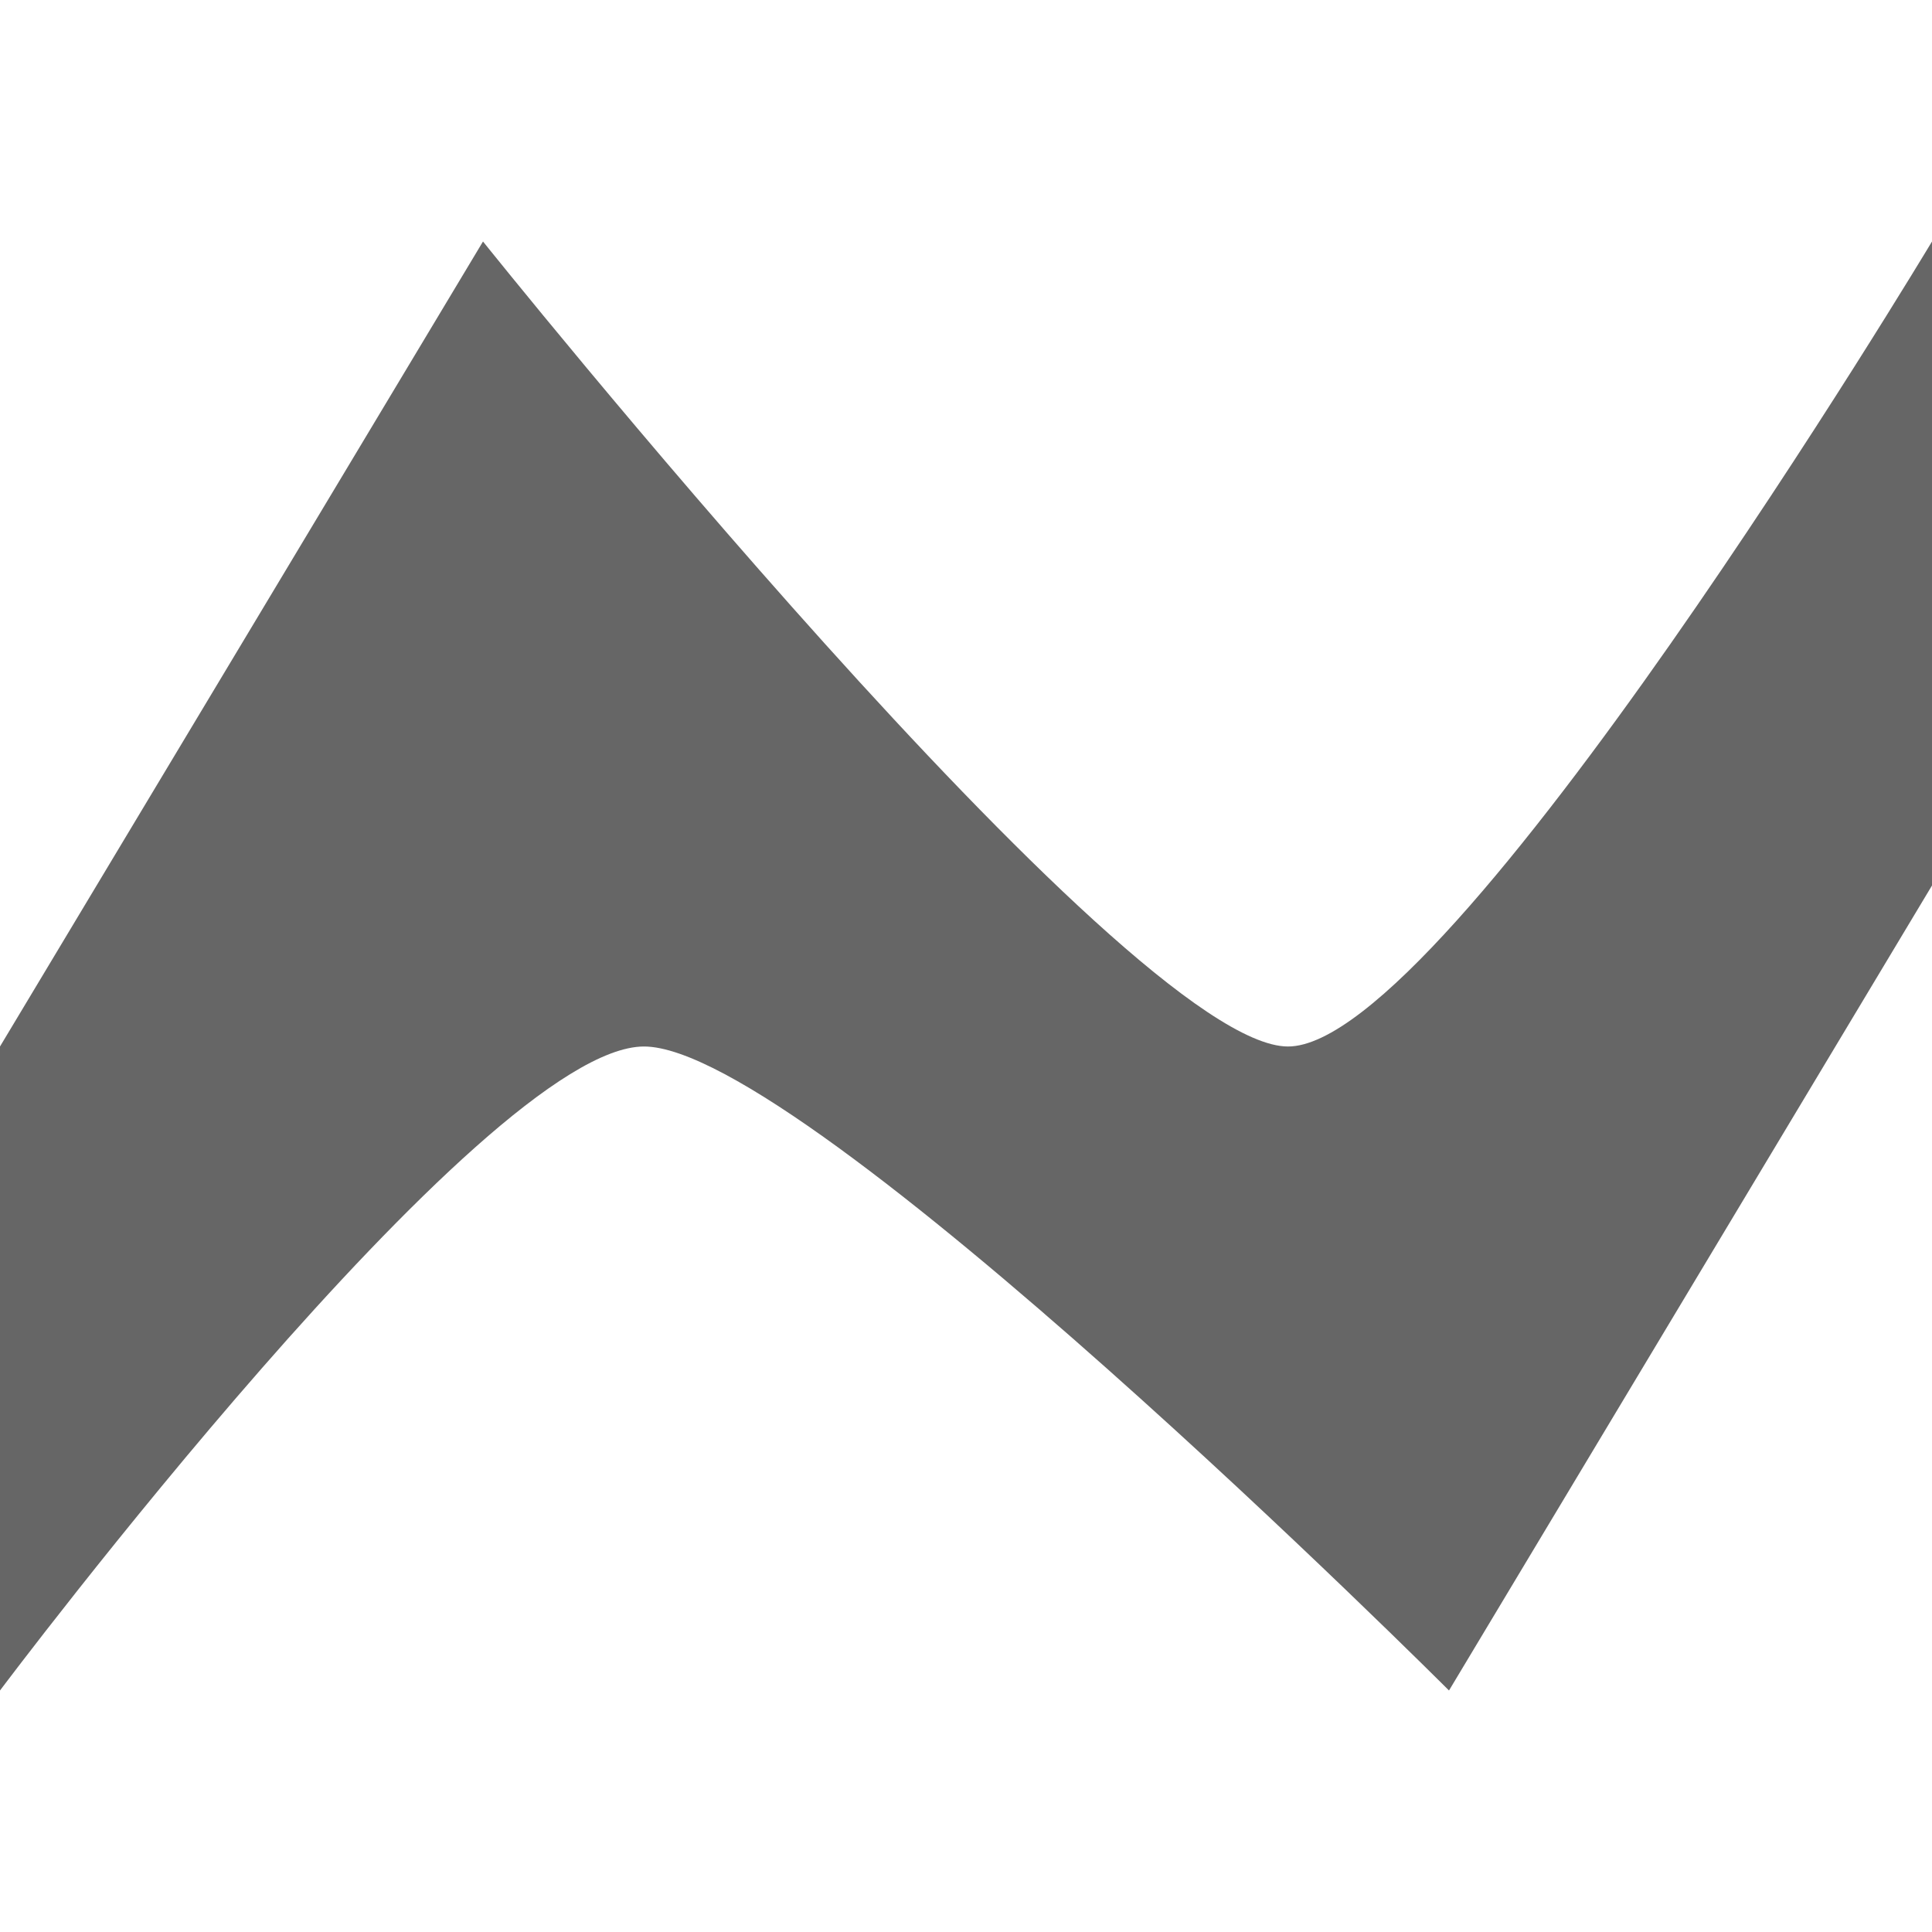
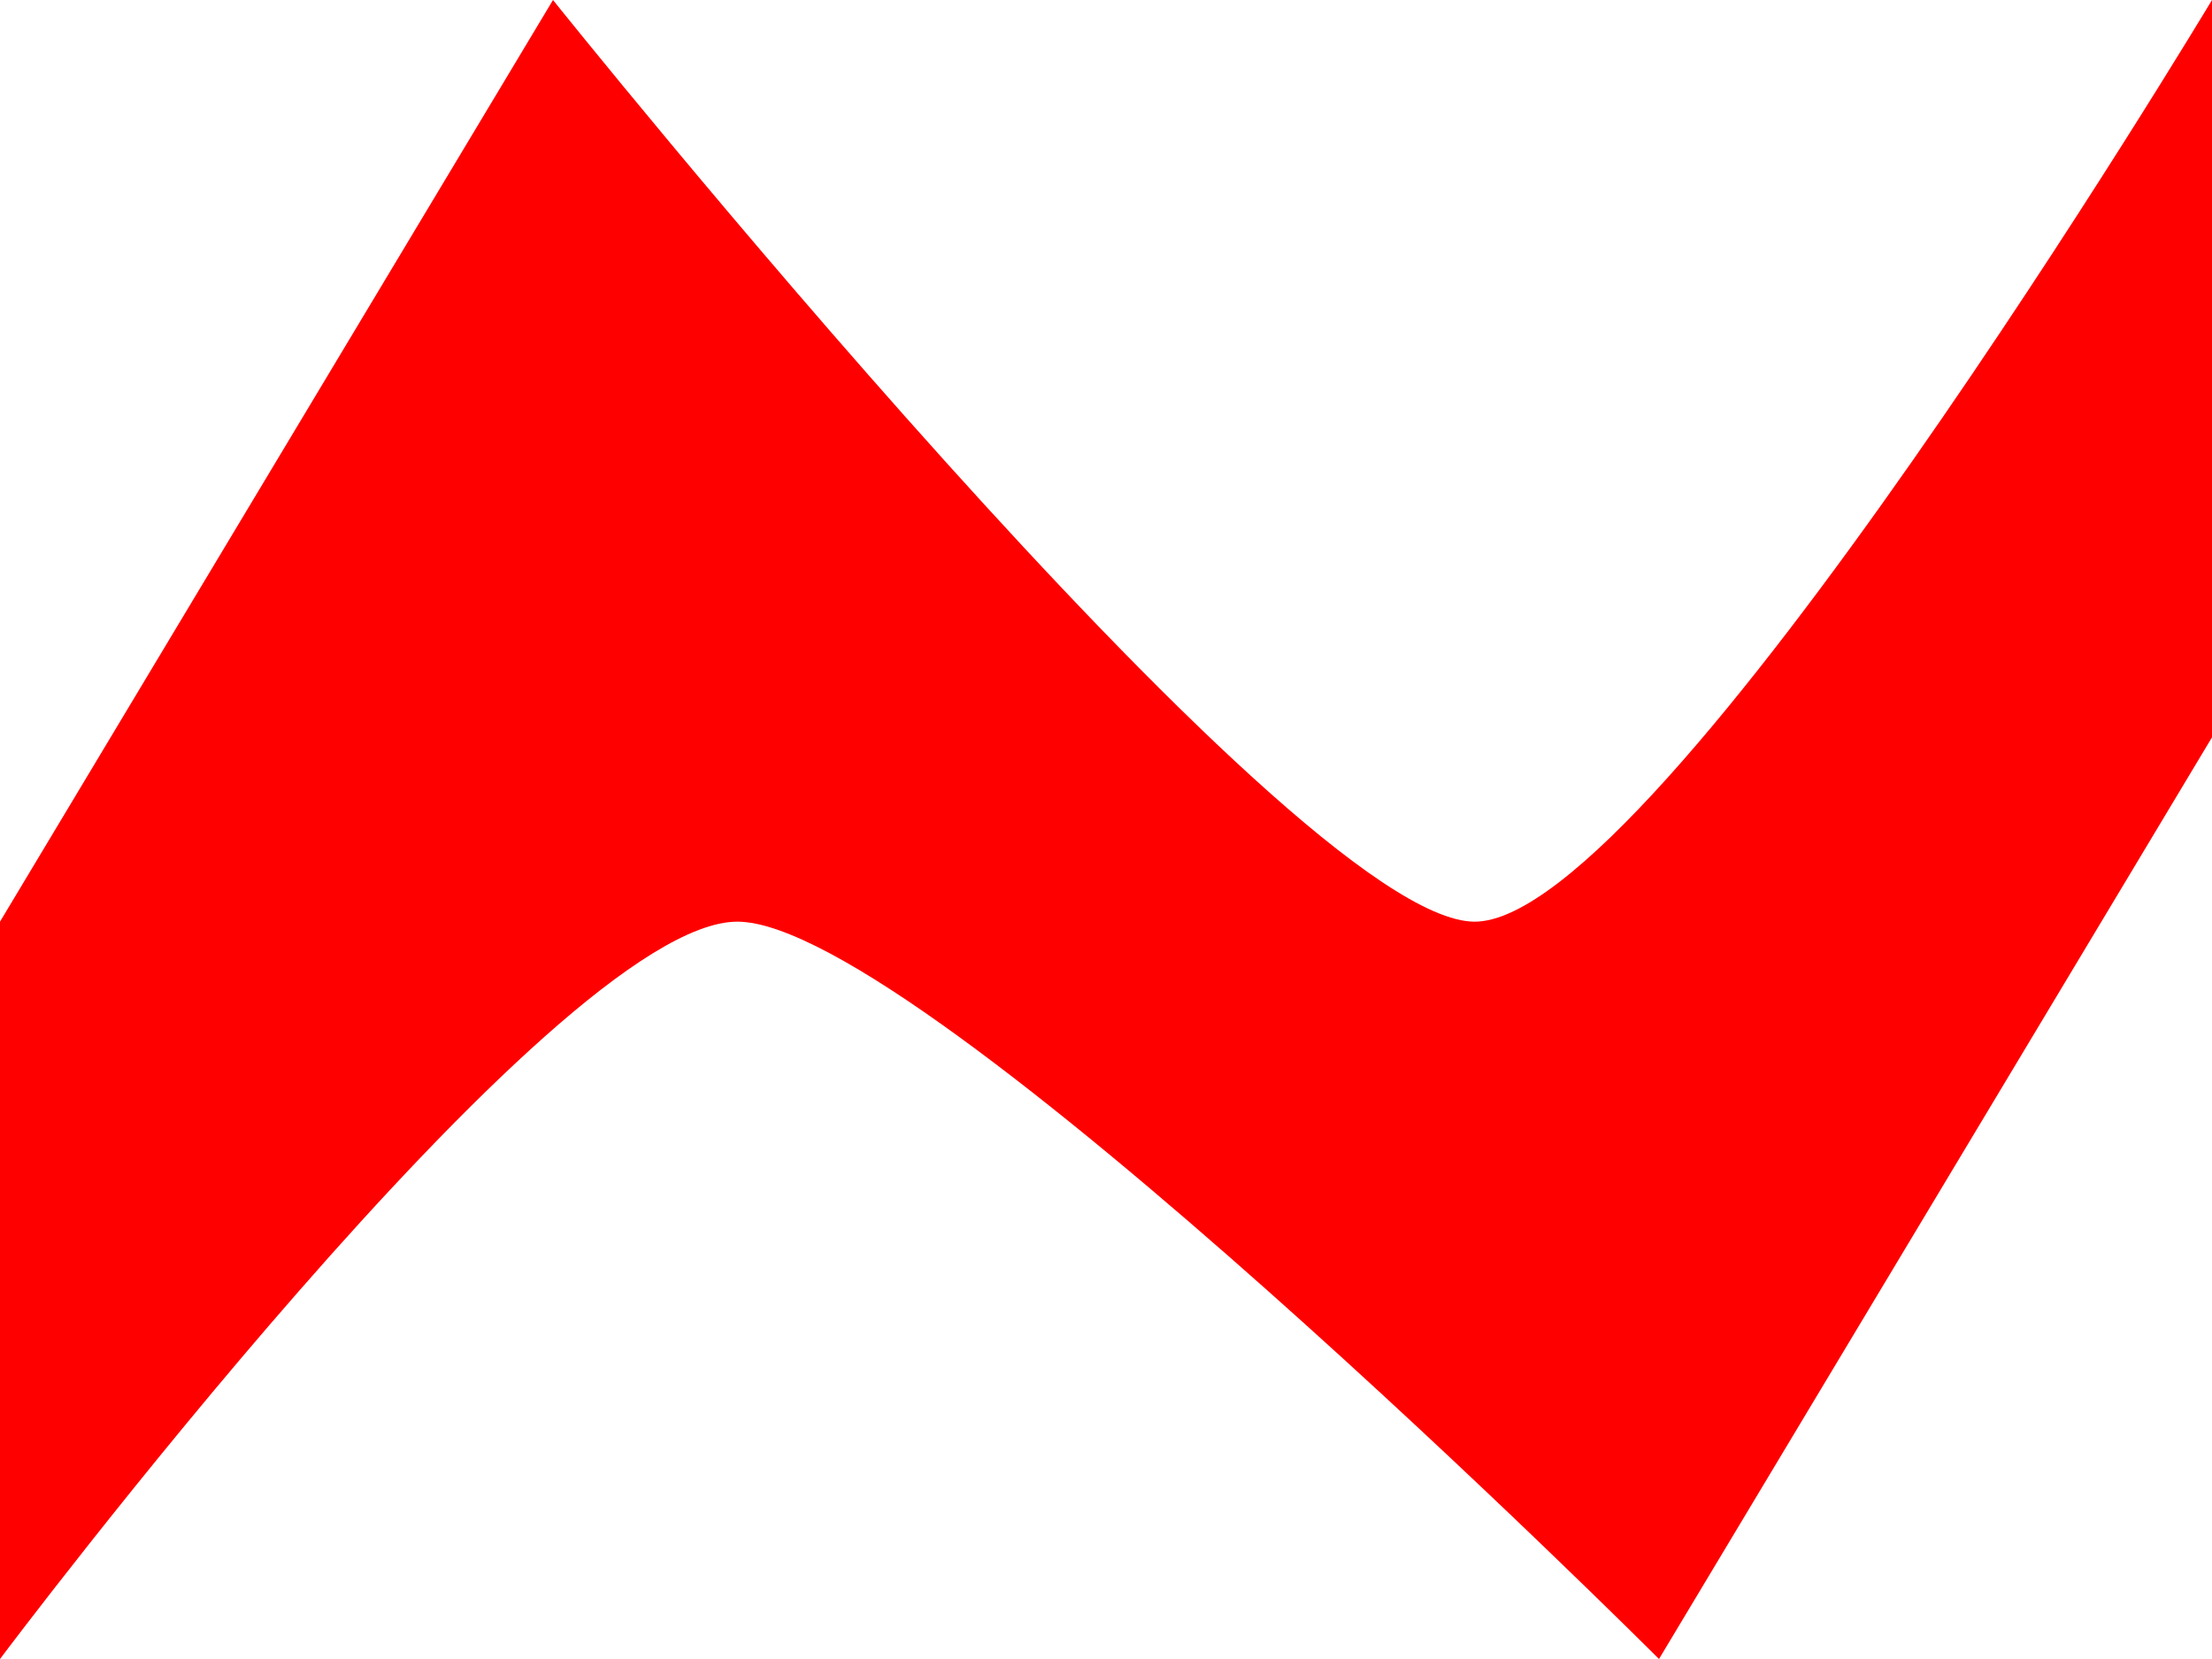
- <svg xmlns="http://www.w3.org/2000/svg" width="1em" height="1em" viewBox="0 0 12 9" fill="none">
-   <path d="M12 4V0C12 0 9 5 8 5C7 5 3 0 3 0L0 5V9C0 9 3 5 4 5C5 5 9 9 9 9L12 4Z" fill="#666666" />
+ <svg xmlns="http://www.w3.org/2000/svg" width="12" height="9" viewBox="0 0 12 9" fill="none">
+   <path d="M12 4V0C12 0 9 5 8 5C7 5 3 0 3 0L0 5V9C0 9 3 5 4 5C5 5 9 9 9 9L12 4Z" fill="#FF0000" />
</svg>
